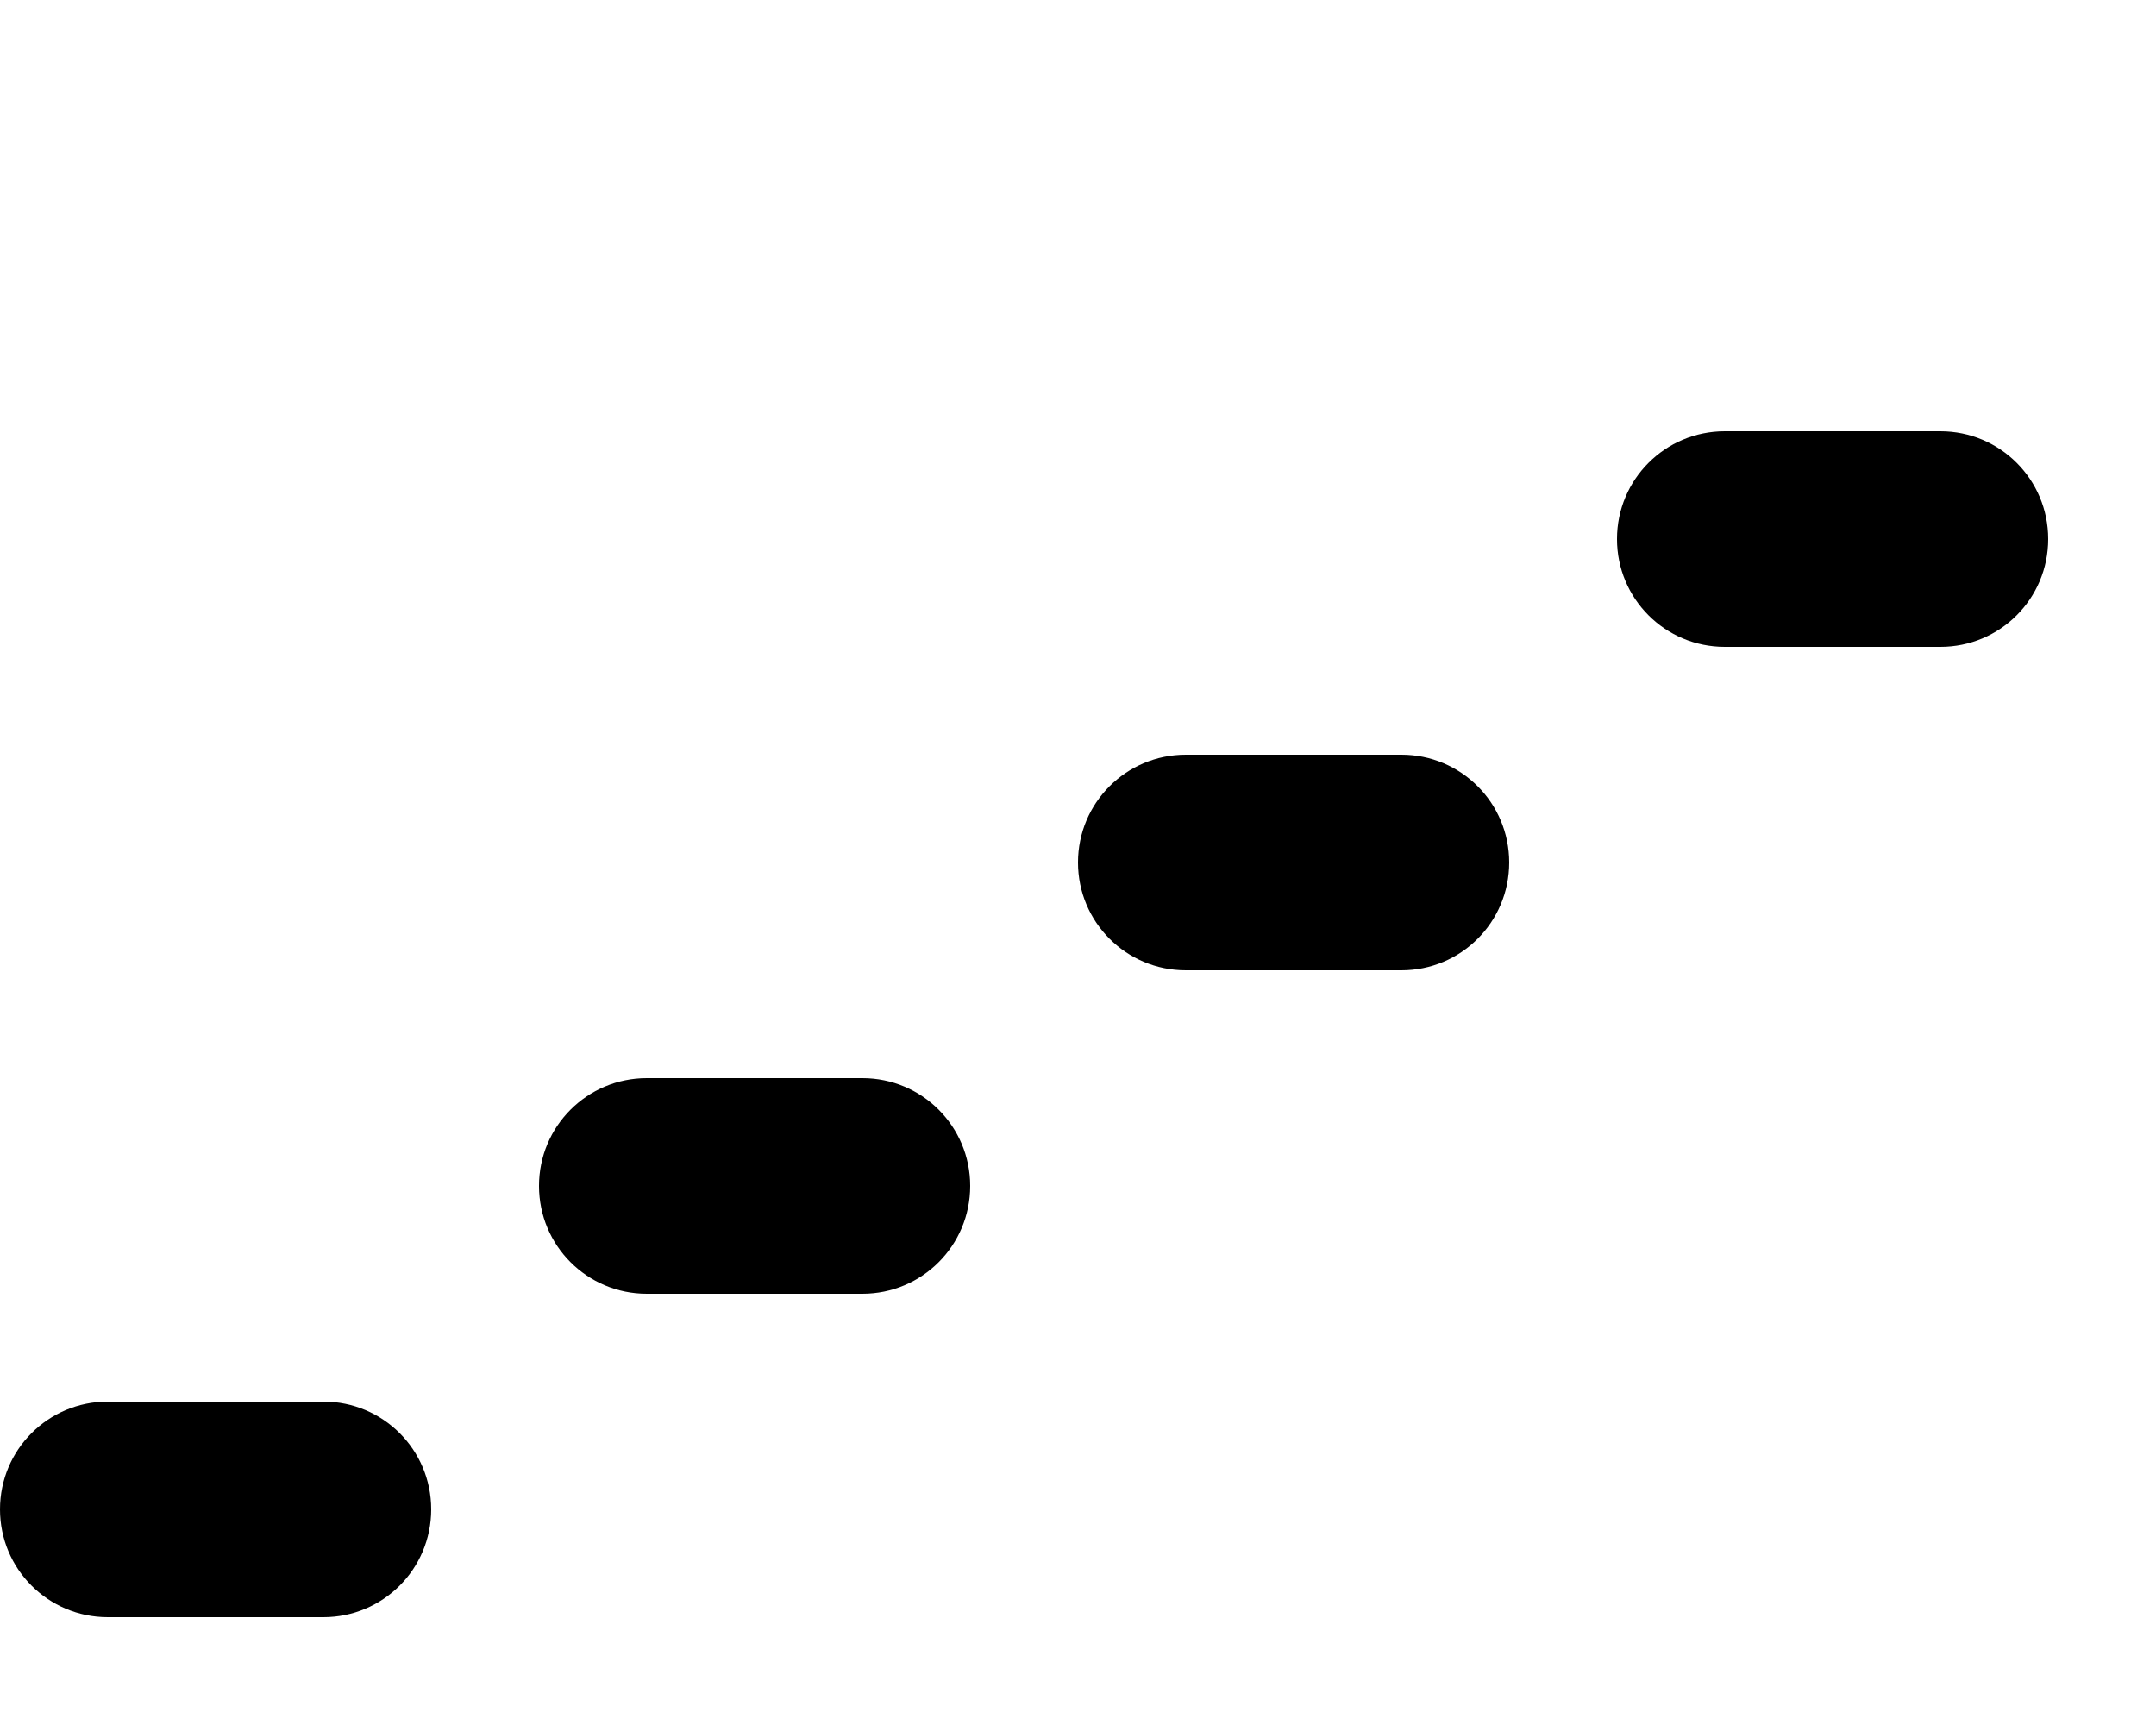
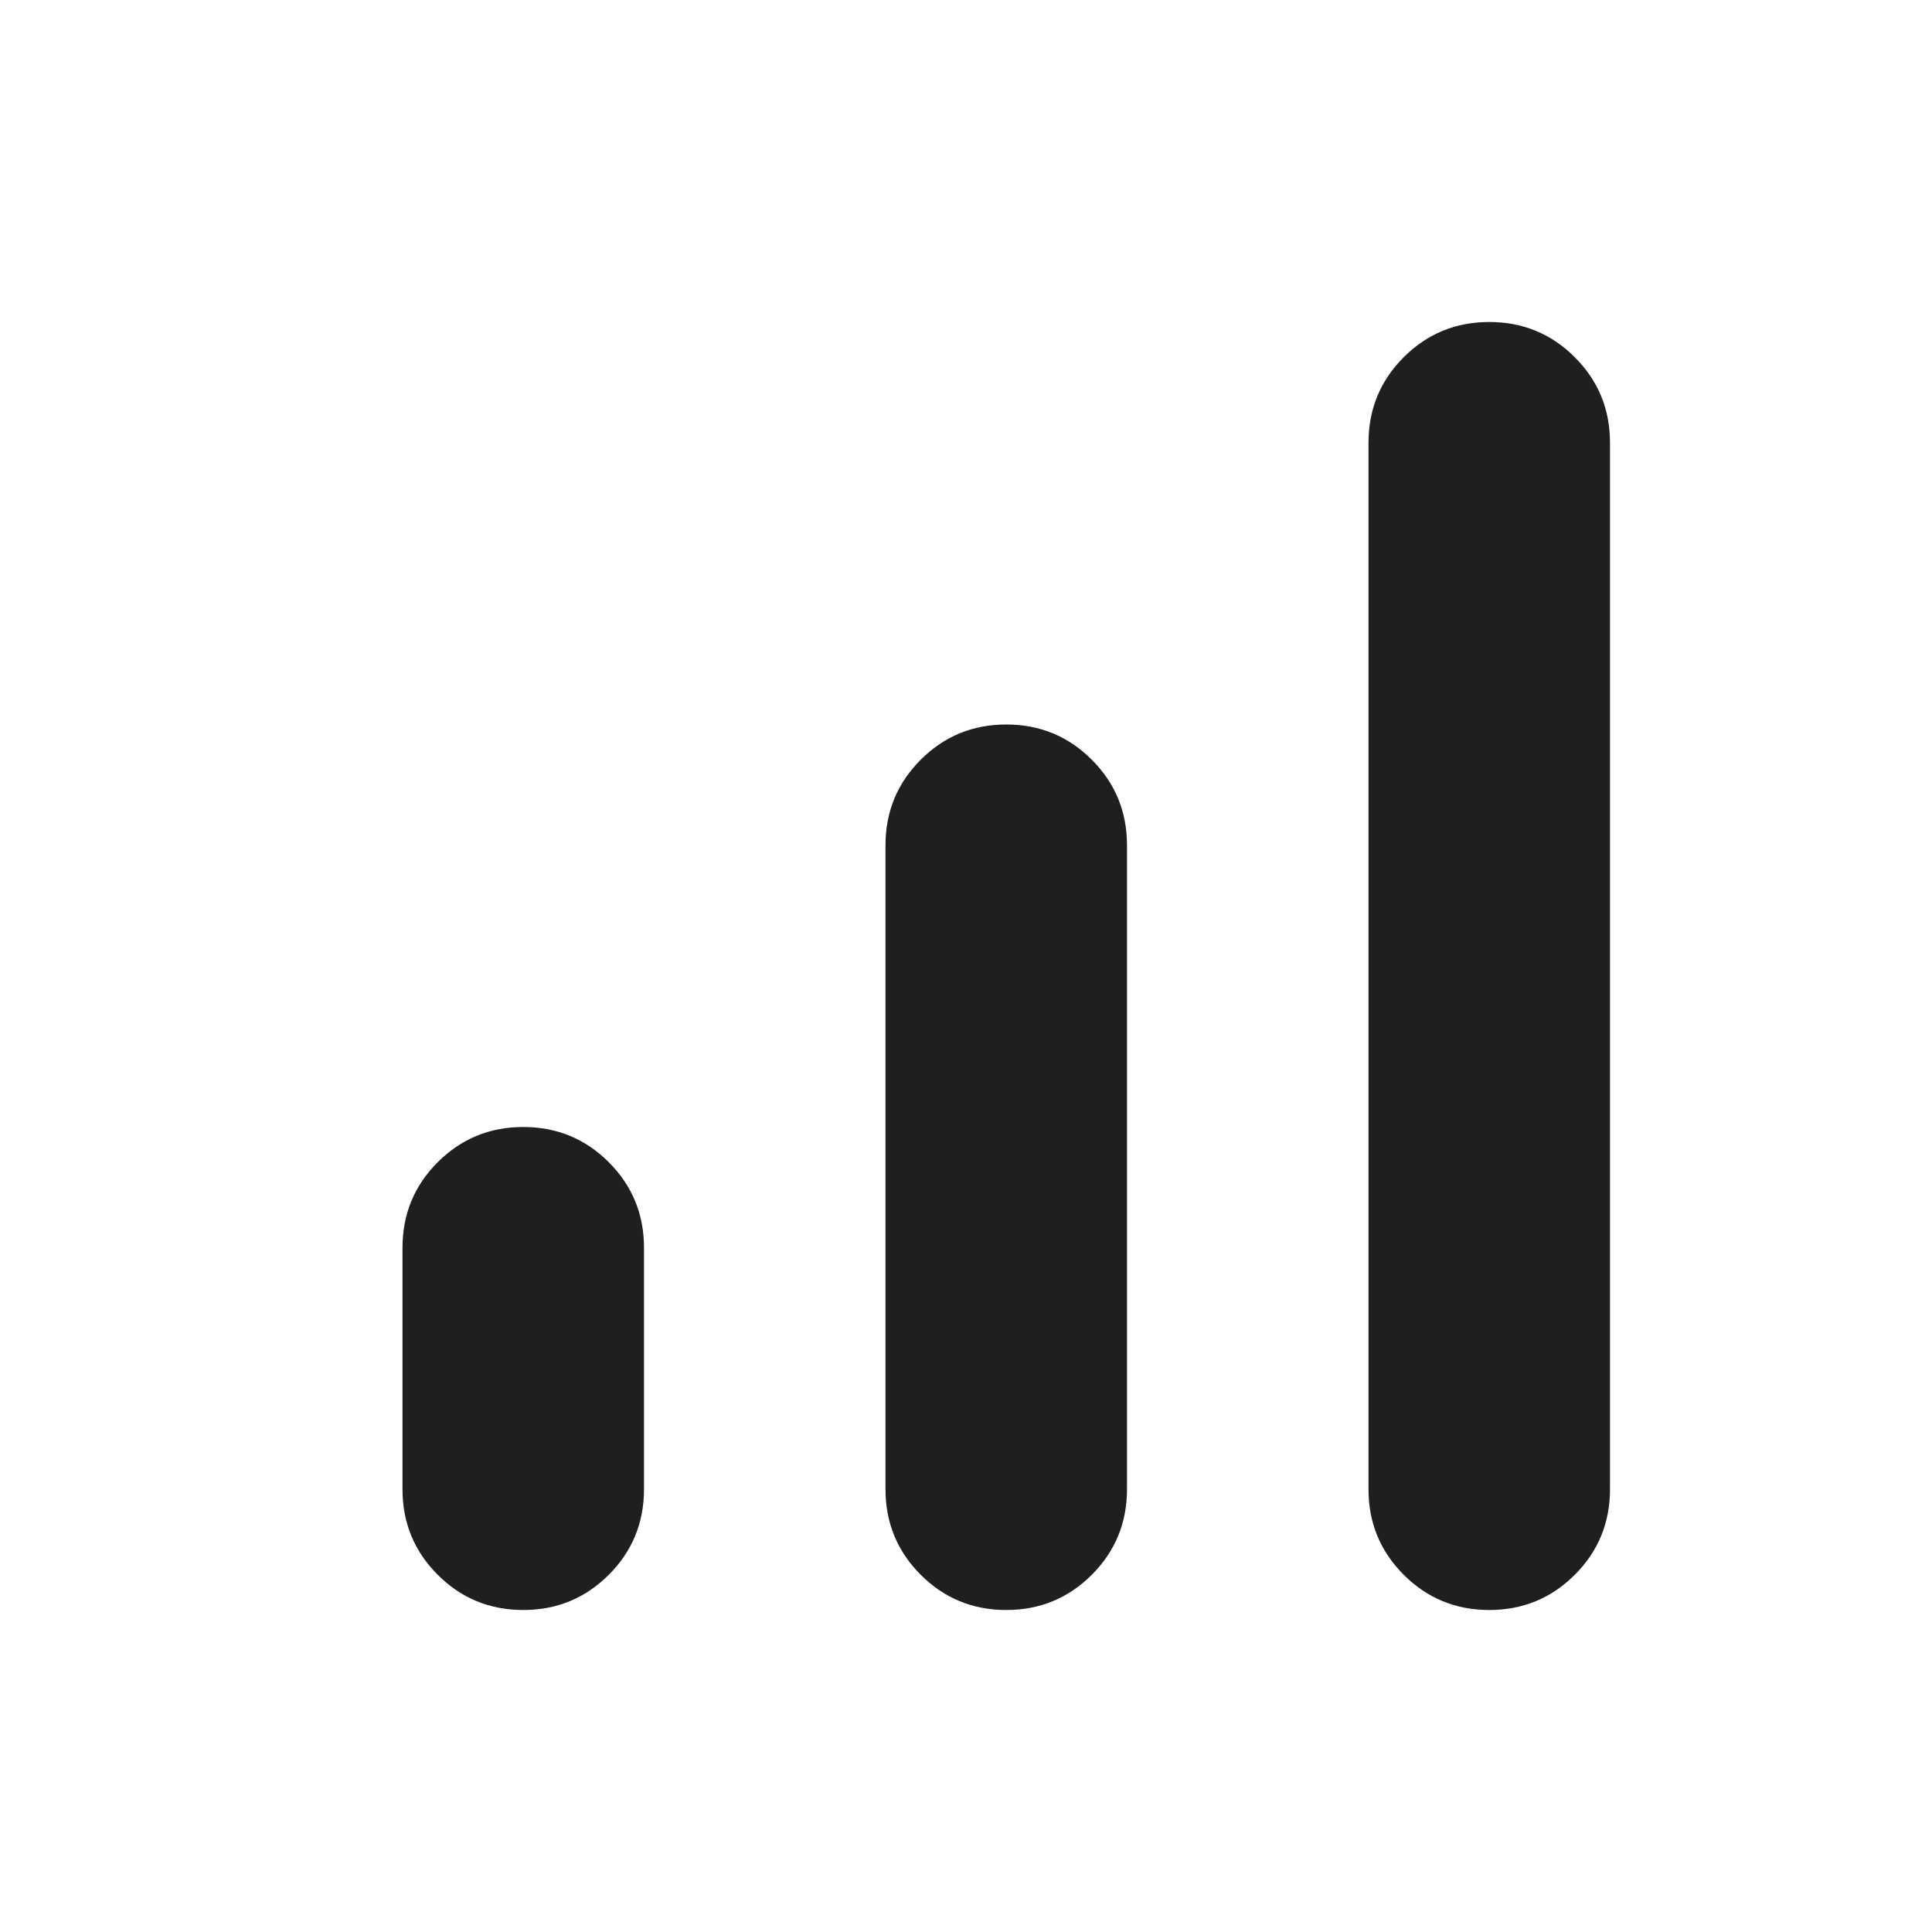
- <svg xmlns="http://www.w3.org/2000/svg" viewBox="0 0 640 512" fill="currentColor">
-   <path d="M96 416H32c-17.7 0-32 14.3-32    32s14.3 32 32 32h64c17.7 0 32-14.3    32-32s-14.3-32-32-32zm160-96h-64c-17.7    0-32 14.3-32 32s14.3 32 32 32h64c17.7    0 32-14.3 32-32s-14.3-32-32-32zm160-96h-64c-17.7    0-32 14.3-32 32s14.3 32 32 32h64c17.7    0 32-14.3 32-32s-14.3-32-32-32zm160-96h-64c-17.7    0-32 14.3-32 32s14.3 32 32 32h64c17.7    0 32-14.3 32-32s-14.3-32-32-32z" />
+ <svg xmlns="http://www.w3.org/2000/svg" height="24px" viewBox="0 -960 960 960" width="24px" fill="#1f1f1f">
+   <path d="M260-160q-25 0-42.5-17.5T200-220v-120q0-25 17.5-42.5T260-400q25 0 42.5 17.5T320-340v120q0 25-17.5 42.5T260-160Zm240 0q-25 0-42.5-17.5T440-220v-320q0-25 17.5-42.5T500-600q25 0 42.5 17.5T560-540v320q0 25-17.5 42.5T500-160Zm240 0q-25 0-42.5-17.5T680-220v-520q0-25 17.5-42.5T740-800q25 0 42.5 17.5T800-740v520q0 25-17.5 42.5T740-160Z" />
</svg>
